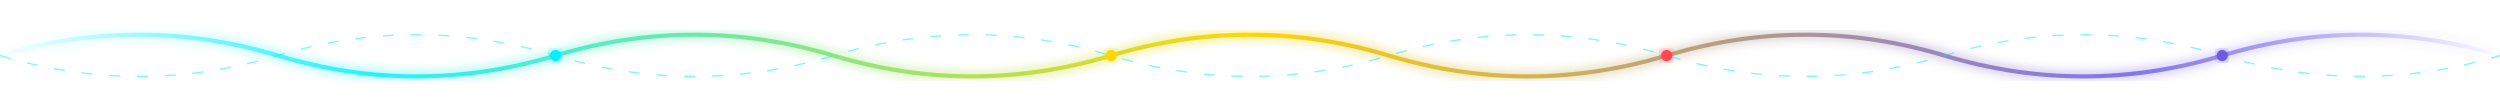
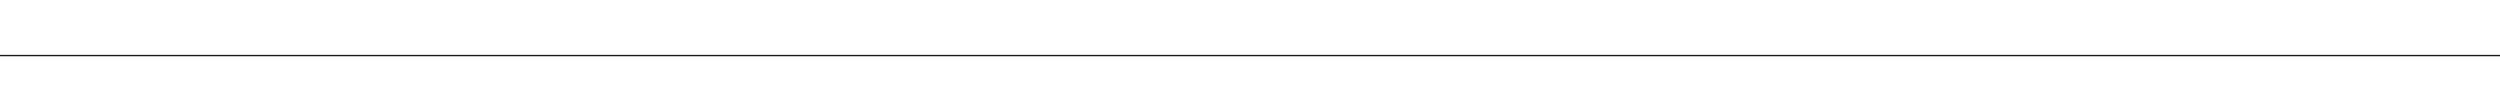
<svg xmlns="http://www.w3.org/2000/svg" viewBox="0 0 900 40">
  <defs>
-     <linearGradient id="waveGrad" x1="0%" y1="0%" x2="100%" y2="0%">
-       <stop offset="0%" stop-color="#00f0ff" stop-opacity="0" />
-       <stop offset="15%" stop-color="#00f0ff" stop-opacity="0.8" />
-       <stop offset="50%" stop-color="#ffd700" stop-opacity="1" />
-       <stop offset="85%" stop-color="#6c5ce7" stop-opacity="0.8" />
-       <stop offset="100%" stop-color="#6c5ce7" stop-opacity="0" />
+     <linearGradient id="gold" x1="0%" y1="0%" x2="100%" y2="100%">
+       <stop offset="0%" stop-color="#b89b5e" />
+       <stop offset="100%" stop-color="#d4af37" />
    </linearGradient>
-     <filter id="glow">
-       <feGaussianBlur stdDeviation="2" result="blur" />
-       <feMerge>
-         <feMergeNode in="blur" />
-         <feMergeNode in="SourceGraphic" />
-       </feMerge>
-     </filter>
  </defs>
  <style>
-     @keyframes dotFloat {
-       0%, 100% { opacity: 0.3; r: 1.5; }
-       50% { opacity: 1; r: 3; }
+     @keyframes moveDash {
+       0% { transform: translateX(0); }
+       100% { transform: translateX(900px); }
    }
-     @keyframes lineShimmer {
-       0%, 100% { opacity: 0.4; }
-       50% { opacity: 0.9; }
-     }
-     @keyframes dataFlow {
-       0% { stroke-dashoffset: 40; }
-       100% { stroke-dashoffset: 0; }
-     }
-     .wave { animation: lineShimmer 3s ease-in-out infinite; }
-     .d1 { animation: dotFloat 2s ease-in-out infinite; }
-     .d2 { animation: dotFloat 2s ease-in-out infinite 0.5s; }
-     .d3 { animation: dotFloat 2s ease-in-out infinite 1s; }
-     .d4 { animation: dotFloat 2s ease-in-out infinite 1.5s; }
-     .data-line { stroke-dasharray: 4 6; animation: dataFlow 1.5s linear infinite; }
+     .dash { animation: moveDash 8s linear infinite; }
  </style>
  <rect width="900" height="40" fill="transparent" />
-   <path class="wave" d="M0,20 Q50,5 100,20 T200,20 T300,20 T400,20 T500,20 T600,20 T700,20 T800,20 T900,20" fill="none" stroke="url(#waveGrad)" stroke-width="1.5" filter="url(#glow)" />
-   <path class="data-line" d="M0,20 Q50,35 100,20 T200,20 T300,20 T400,20 T500,20 T600,20 T700,20 T800,20 T900,20" fill="none" stroke="#00f0ff" stroke-width="0.5" opacity="0.5" />
-   <circle cx="200" cy="20" r="2" fill="#00f0ff" class="d1" filter="url(#glow)" />
-   <circle cx="400" cy="20" r="2" fill="#ffd700" class="d2" filter="url(#glow)" />
-   <circle cx="600" cy="20" r="2" fill="#ff4757" class="d3" filter="url(#glow)" />
-   <circle cx="800" cy="20" r="2" fill="#6c5ce7" class="d4" filter="url(#glow)" />
+   <line x1="0" y1="20" x2="900" y2="20" stroke="#1a1a1a" stroke-width="0.5" />
+   <rect class="dash" x="-20" y="19" width="20" height="2" fill="url(#gold)" />
</svg>
